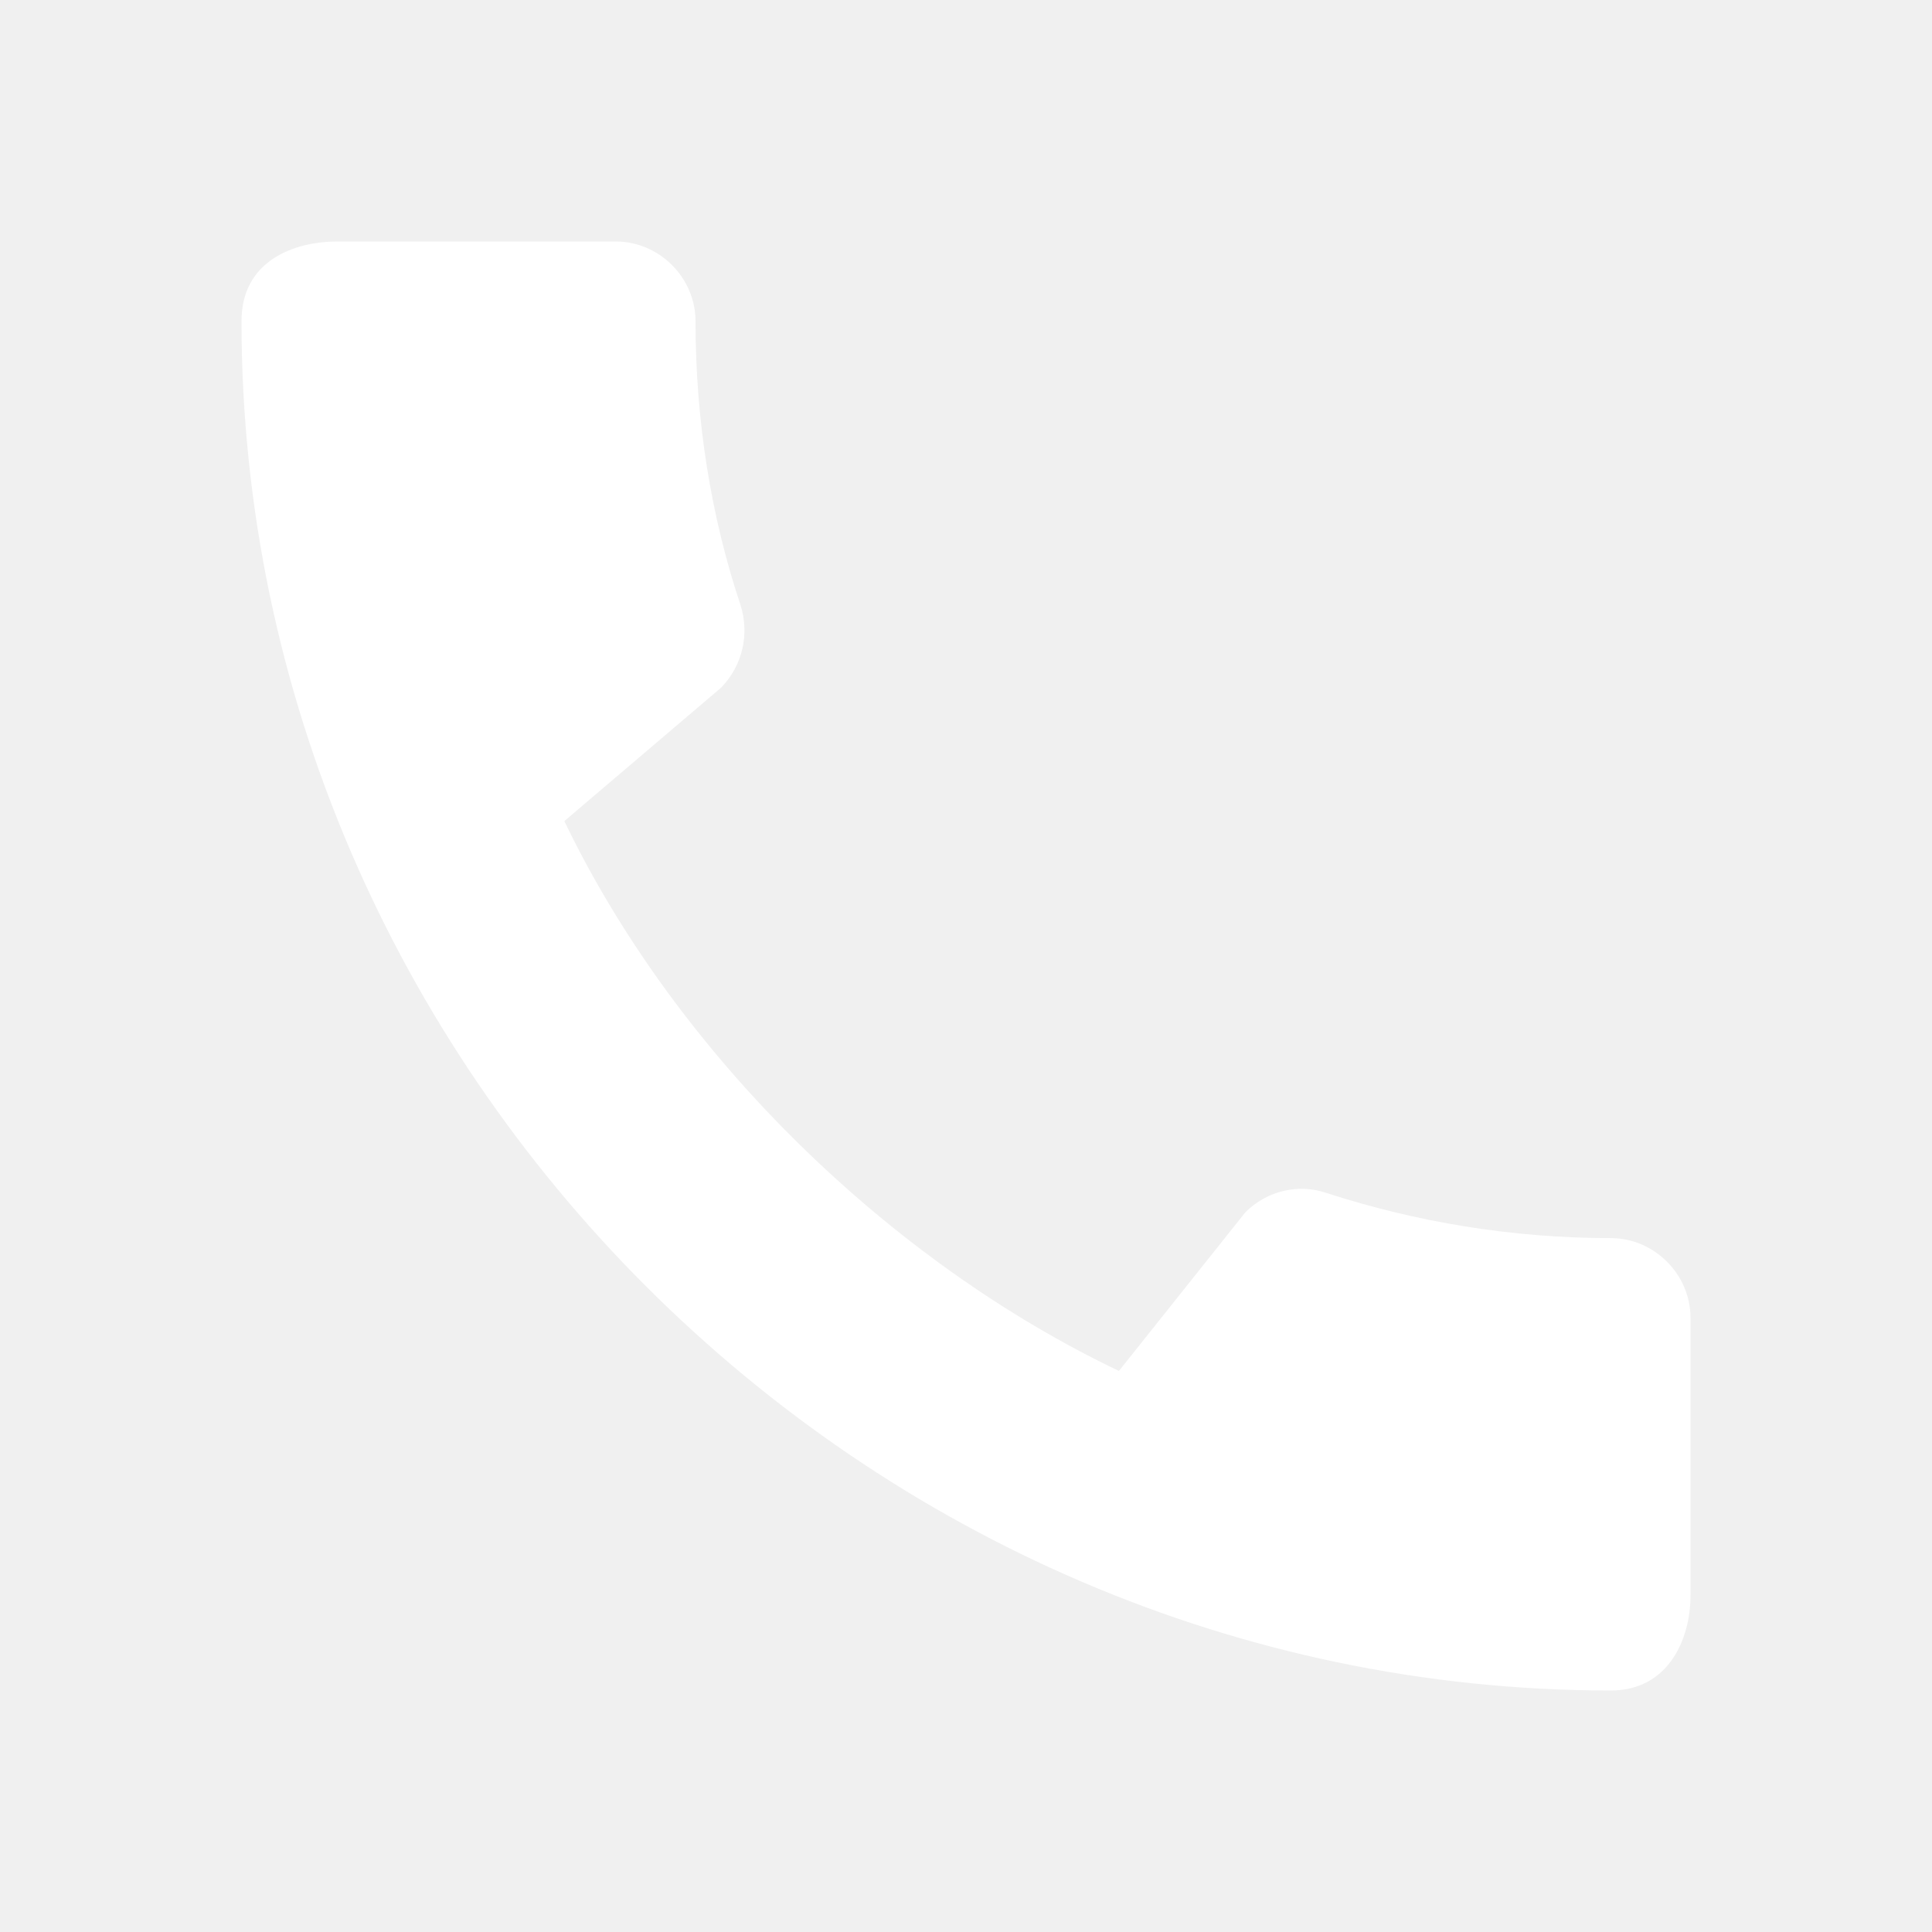
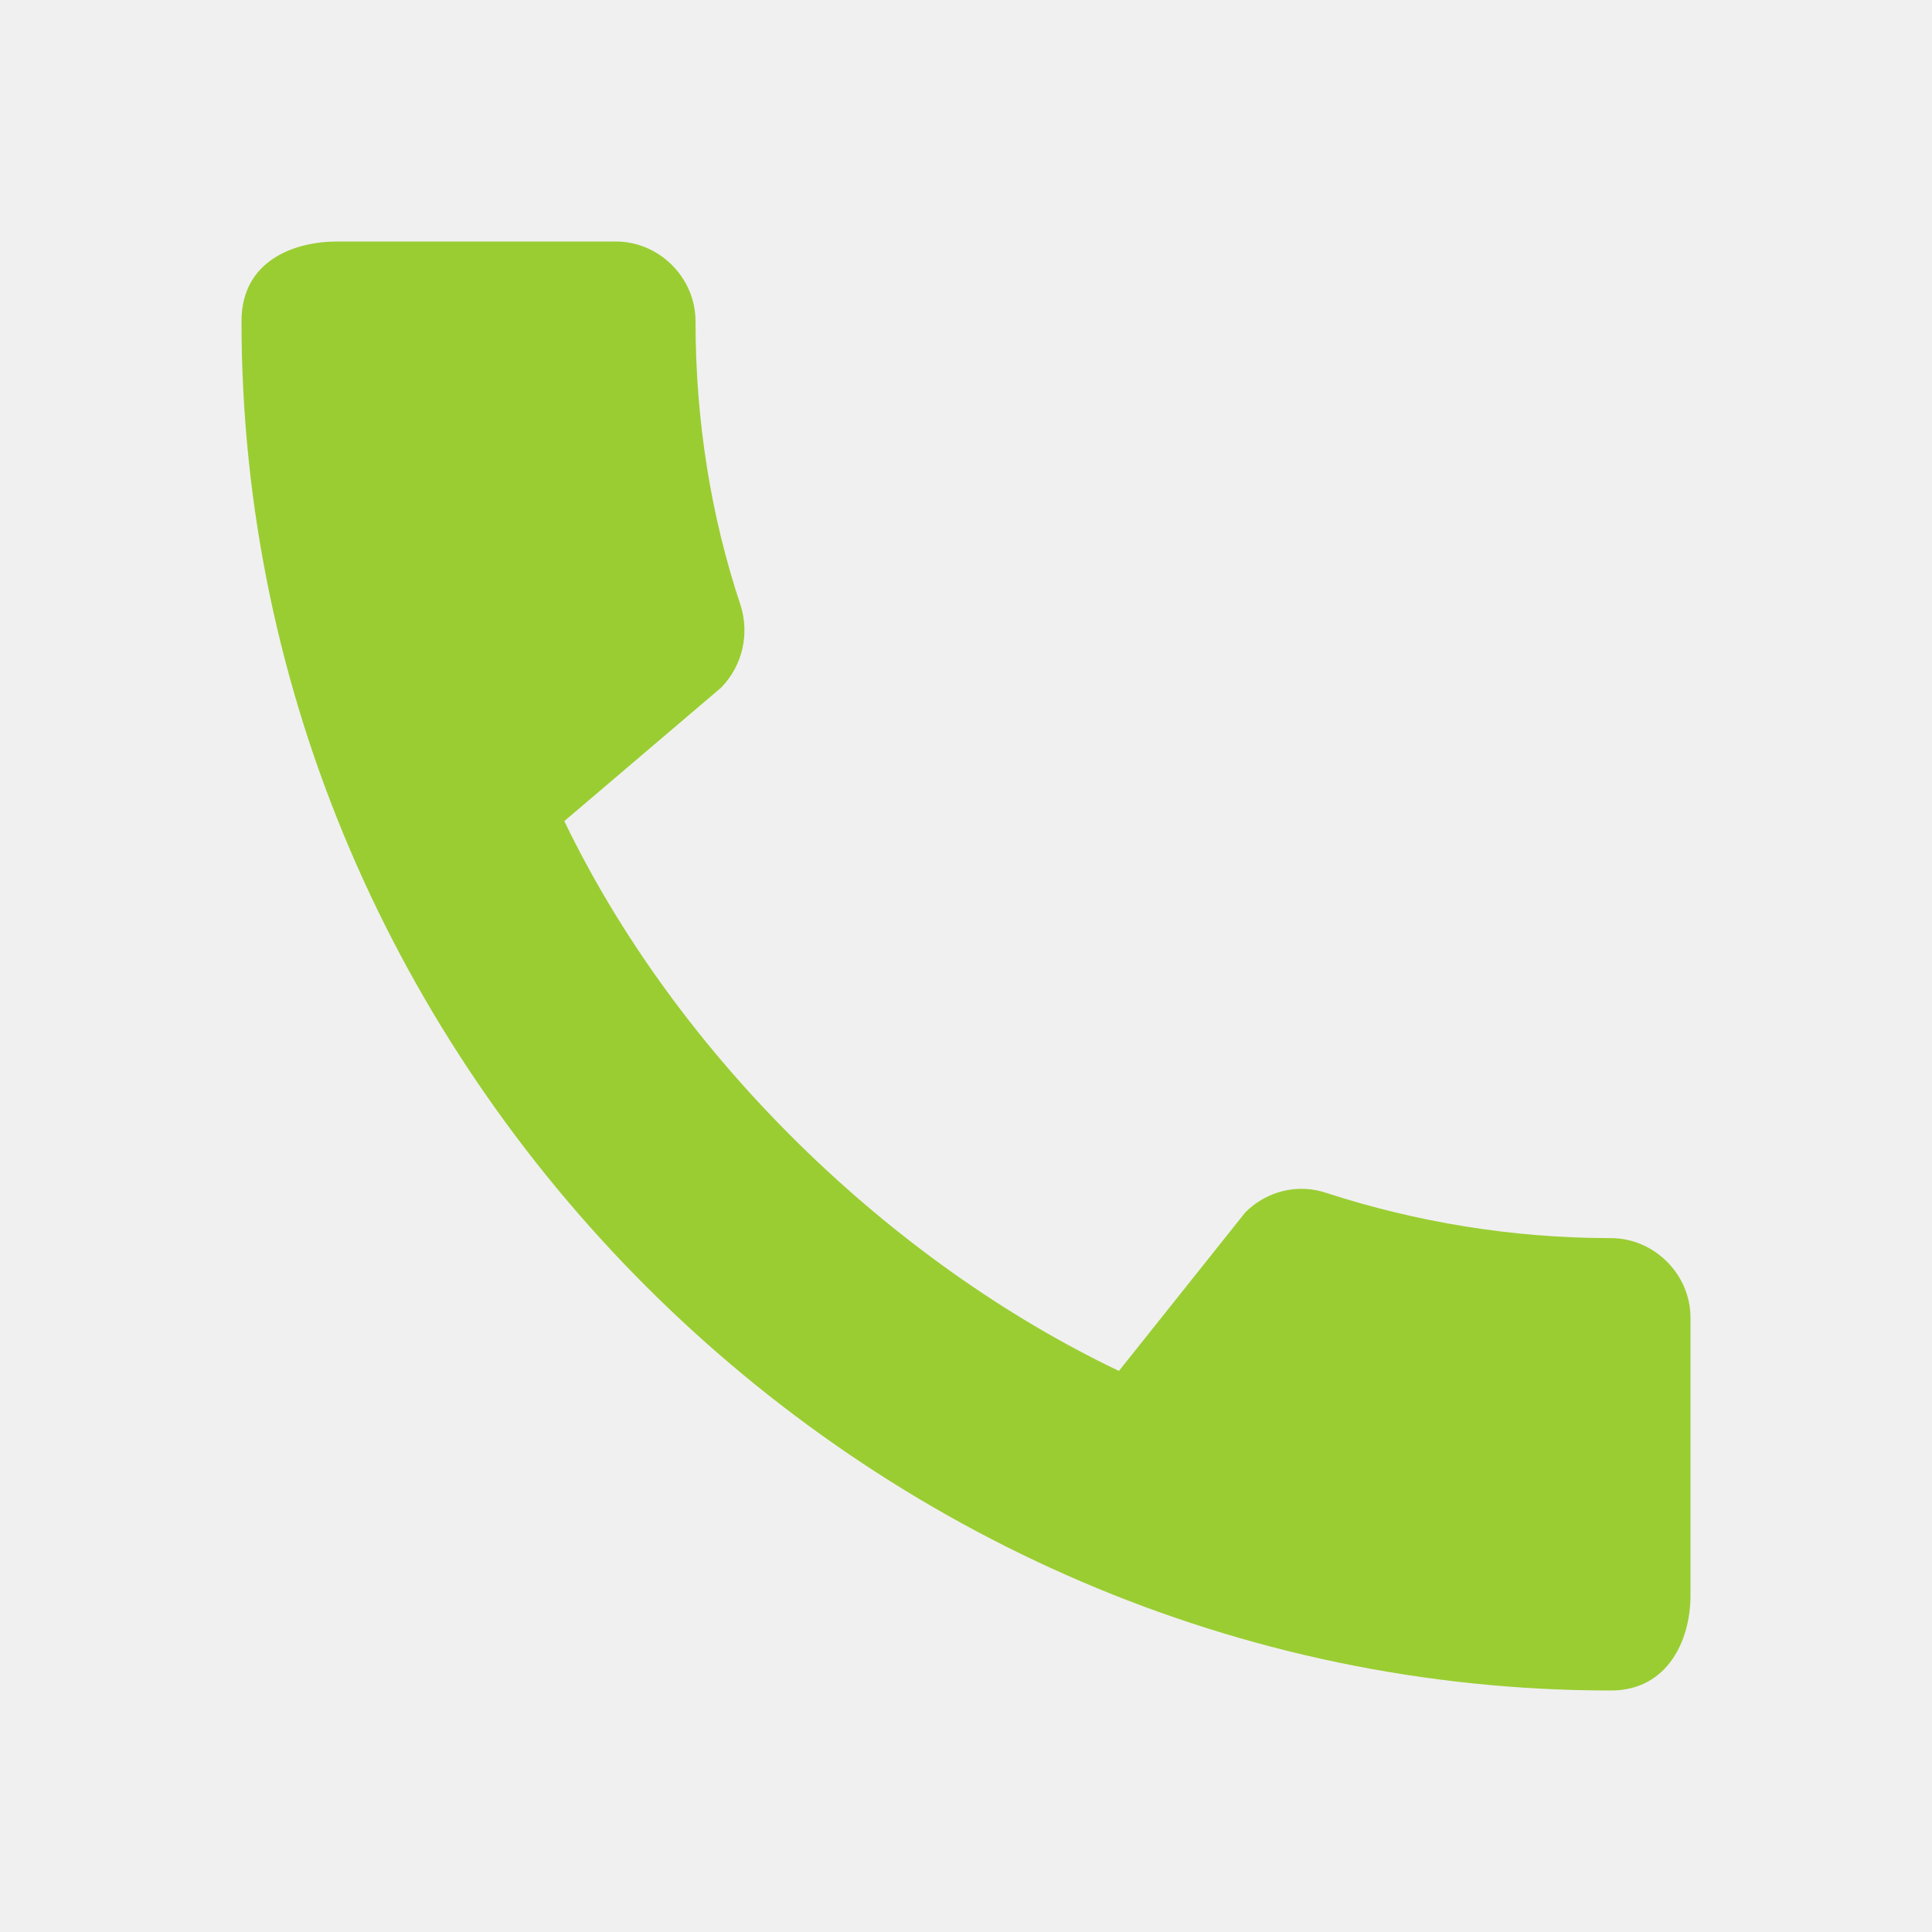
<svg xmlns="http://www.w3.org/2000/svg" width="32" height="32" viewBox="0 0 32 32" fill="none">
-   <path d="M26.68 20.507C25.04 20.507 23.453 20.24 21.973 19.76C21.507 19.6 20.987 19.72 20.627 20.08L18.533 22.707C14.76 20.907 11.227 17.507 9.347 13.6L11.947 11.387C12.307 11.013 12.413 10.493 12.267 10.027C11.773 8.547 11.52 6.96 11.52 5.32C11.52 4.6 10.92 4 10.2 4H5.587C4.867 4 4 4.32 4 5.32C4 17.707 14.307 28 26.68 28C27.627 28 28 27.16 28 26.427V21.827C28 21.107 27.4 20.507 26.68 20.507Z" fill="white" />
+   <path d="M26.68 20.507C25.04 20.507 23.453 20.24 21.973 19.76C21.507 19.6 20.987 19.72 20.627 20.08L18.533 22.707C14.76 20.907 11.227 17.507 9.347 13.6L11.947 11.387C12.307 11.013 12.413 10.493 12.267 10.027C11.773 8.547 11.52 6.96 11.52 5.32C11.52 4.6 10.92 4 10.2 4H5.587C4.867 4 4 4.32 4 5.32C4 17.707 14.307 28 26.68 28C27.627 28 28 27.16 28 26.427V21.827C28 21.107 27.4 20.507 26.68 20.507Z" fill="yellowgreen" />
</svg>
